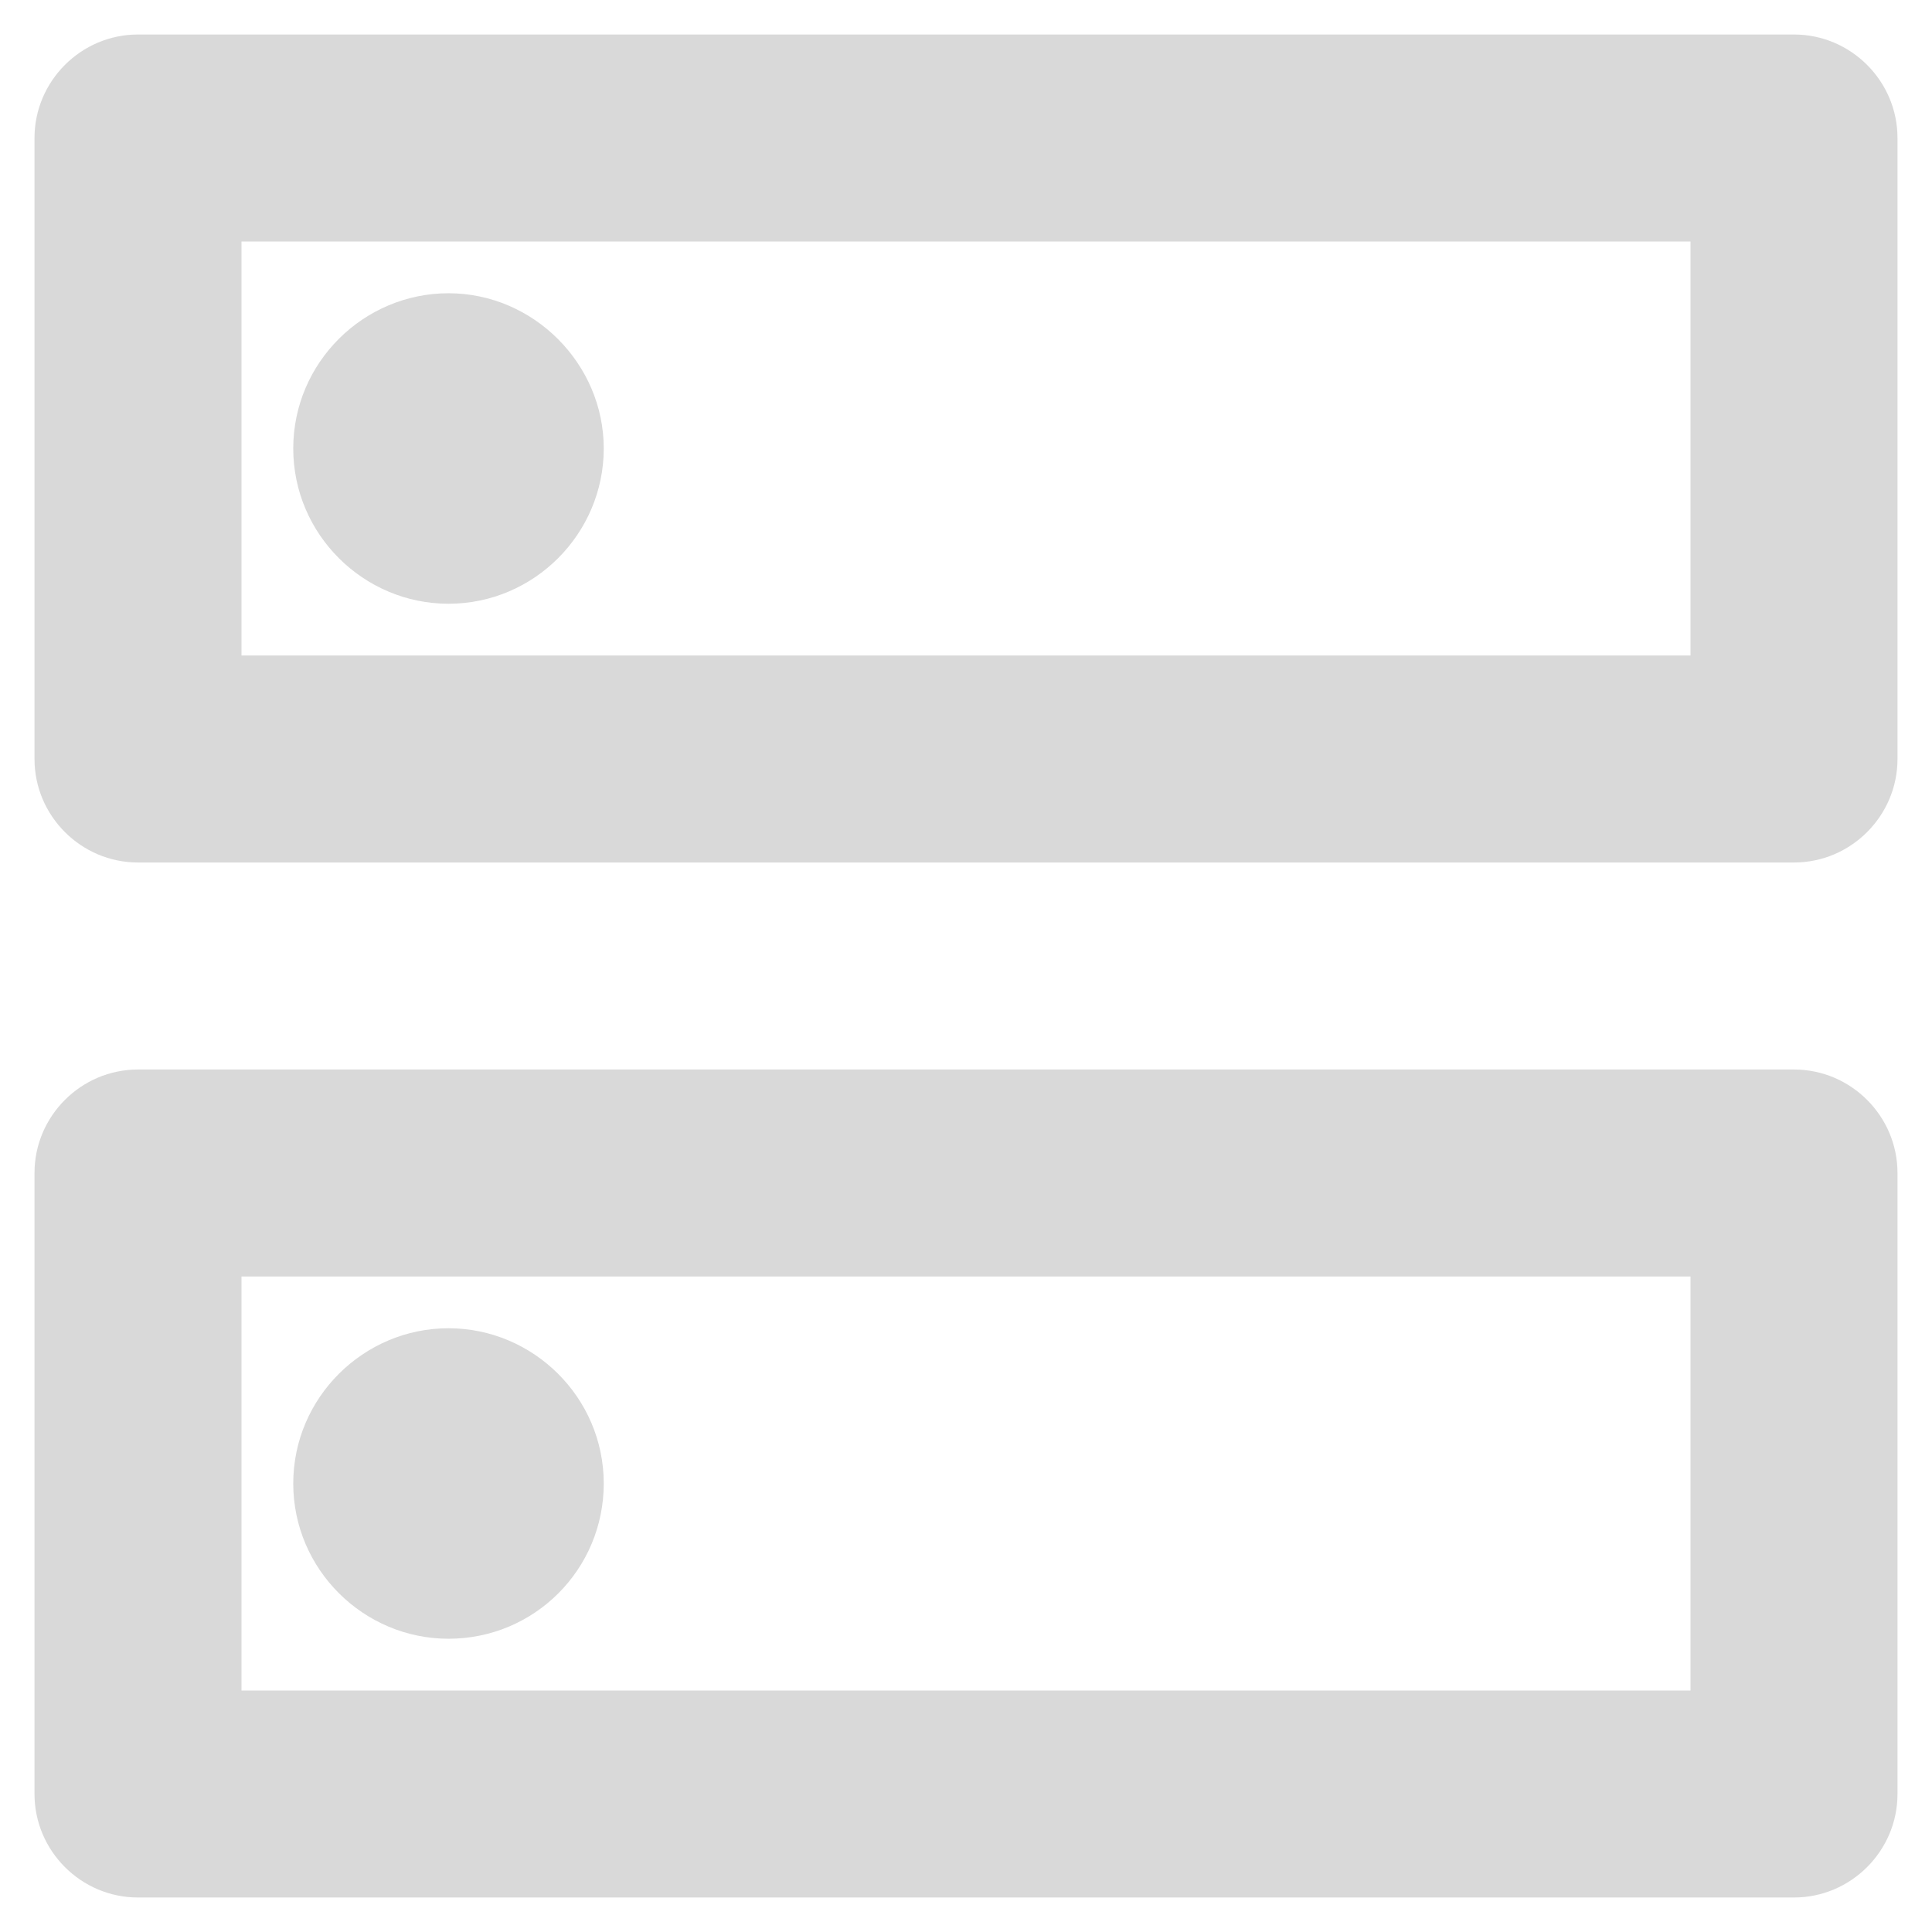
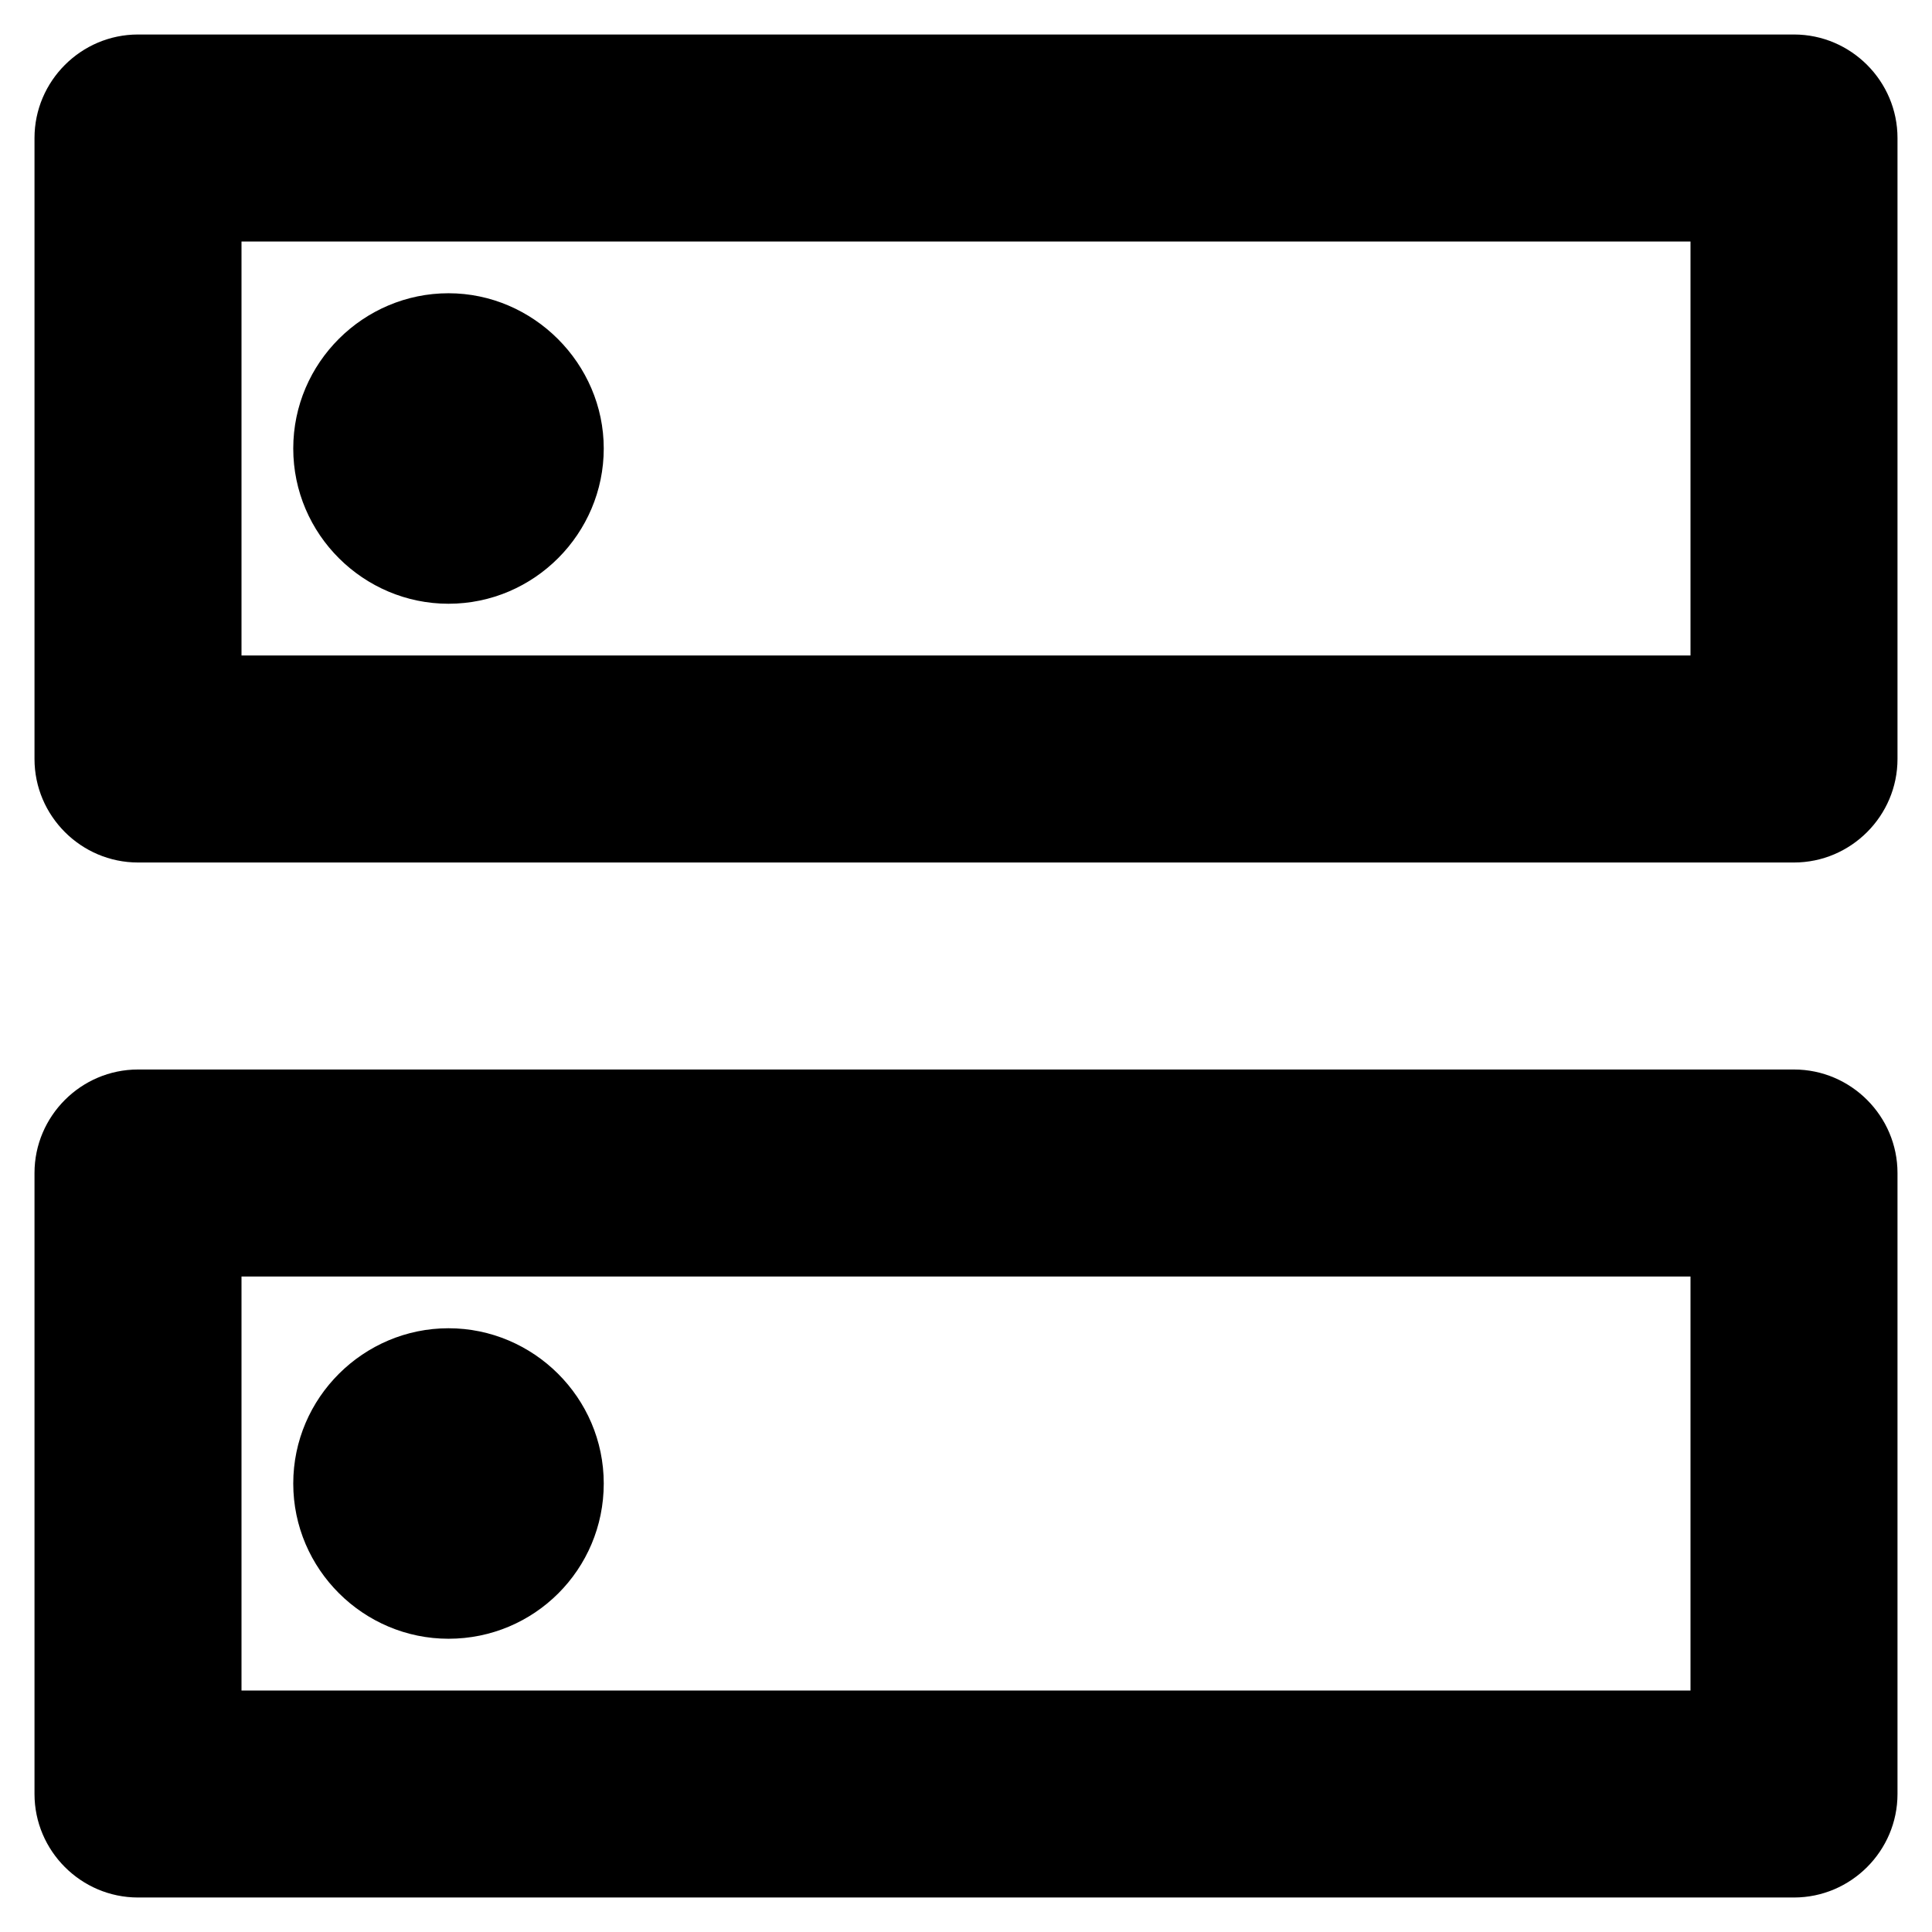
- <svg xmlns="http://www.w3.org/2000/svg" width="28" height="28" viewBox="0 0 28 28" fill="none">
-   <path d="M24.5 18.5V24.5H3.5V18.5H24.5ZM26 15.5H2C1.175 15.5 0.5 16.175 0.5 17V26C0.5 26.825 1.175 27.5 2 27.5H26C26.825 27.5 27.5 26.825 27.5 26V17C27.5 16.175 26.825 15.5 26 15.5ZM6.5 23.75C5.27 23.75 4.25 22.745 4.25 21.5C4.25 20.255 5.27 19.25 6.5 19.25C7.73 19.25 8.75 20.255 8.75 21.5C8.75 22.745 7.745 23.75 6.5 23.75ZM24.5 3.5V9.5H3.5V3.5H24.5ZM26 0.5H2C1.175 0.5 0.5 1.175 0.5 2V11C0.5 11.825 1.175 12.5 2 12.5H26C26.825 12.5 27.5 11.825 27.5 11V2C27.5 1.175 26.825 0.5 26 0.5ZM6.5 8.75C5.27 8.75 4.25 7.745 4.25 6.5C4.25 5.255 5.27 4.25 6.5 4.25C7.73 4.25 8.75 5.27 8.75 6.5C8.75 7.73 7.745 8.75 6.5 8.75Z" fill="#D9D9D9" />
+ <svg xmlns="http://www.w3.org/2000/svg" width="28" height="28" viewBox="0 0 28 28" fill="currentColor">
+   <path d="M24.5 18.5V24.5H3.5V18.5H24.5ZM26 15.5H2C1.175 15.5 0.5 16.175 0.5 17V26C0.5 26.825 1.175 27.5 2 27.5H26C26.825 27.5 27.5 26.825 27.5 26V17C27.5 16.175 26.825 15.5 26 15.5ZM6.5 23.75C5.27 23.75 4.25 22.745 4.25 21.5C4.25 20.255 5.27 19.25 6.5 19.25C7.73 19.25 8.75 20.255 8.75 21.5C8.75 22.745 7.745 23.75 6.5 23.75ZM24.5 3.5V9.5H3.5V3.5H24.5ZM26 0.5H2C1.175 0.5 0.5 1.175 0.5 2V11C0.5 11.825 1.175 12.5 2 12.5H26C26.825 12.5 27.5 11.825 27.5 11V2C27.5 1.175 26.825 0.5 26 0.5ZM6.5 8.75C5.27 8.75 4.25 7.745 4.25 6.5C4.25 5.255 5.27 4.25 6.5 4.25C7.73 4.25 8.75 5.27 8.75 6.5C8.75 7.73 7.745 8.75 6.5 8.75Z" fill="current" />
</svg>
